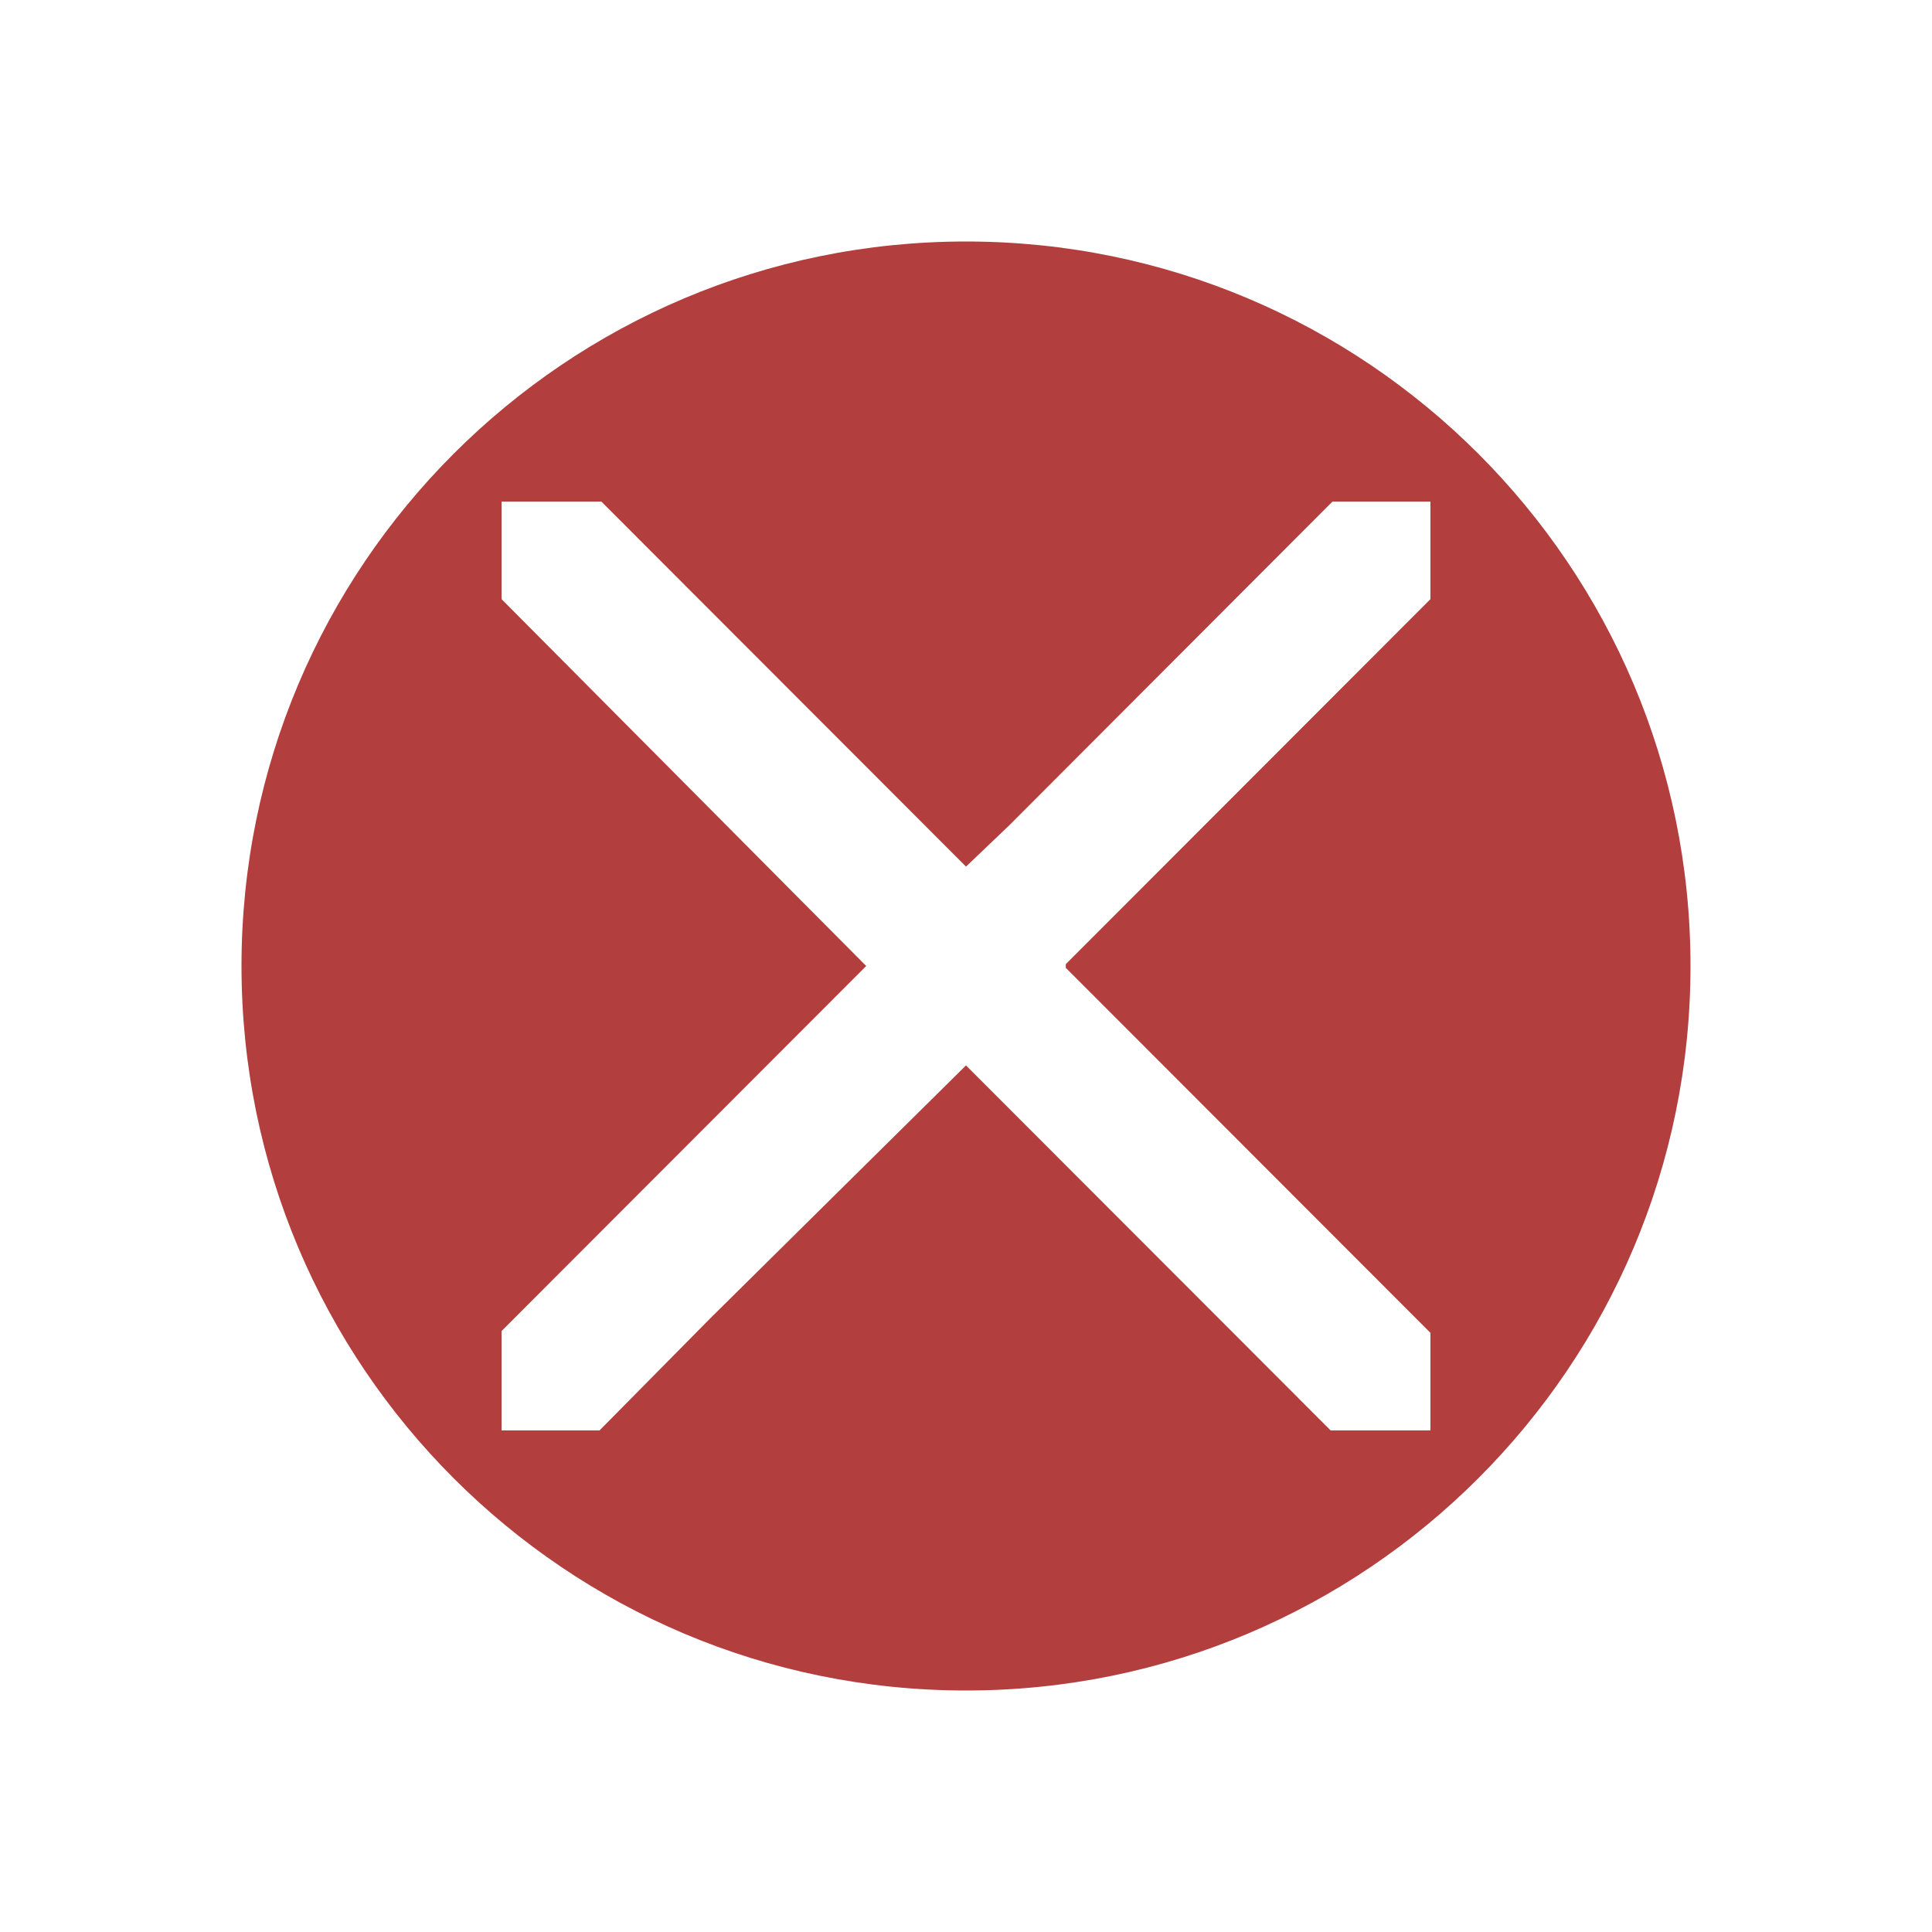
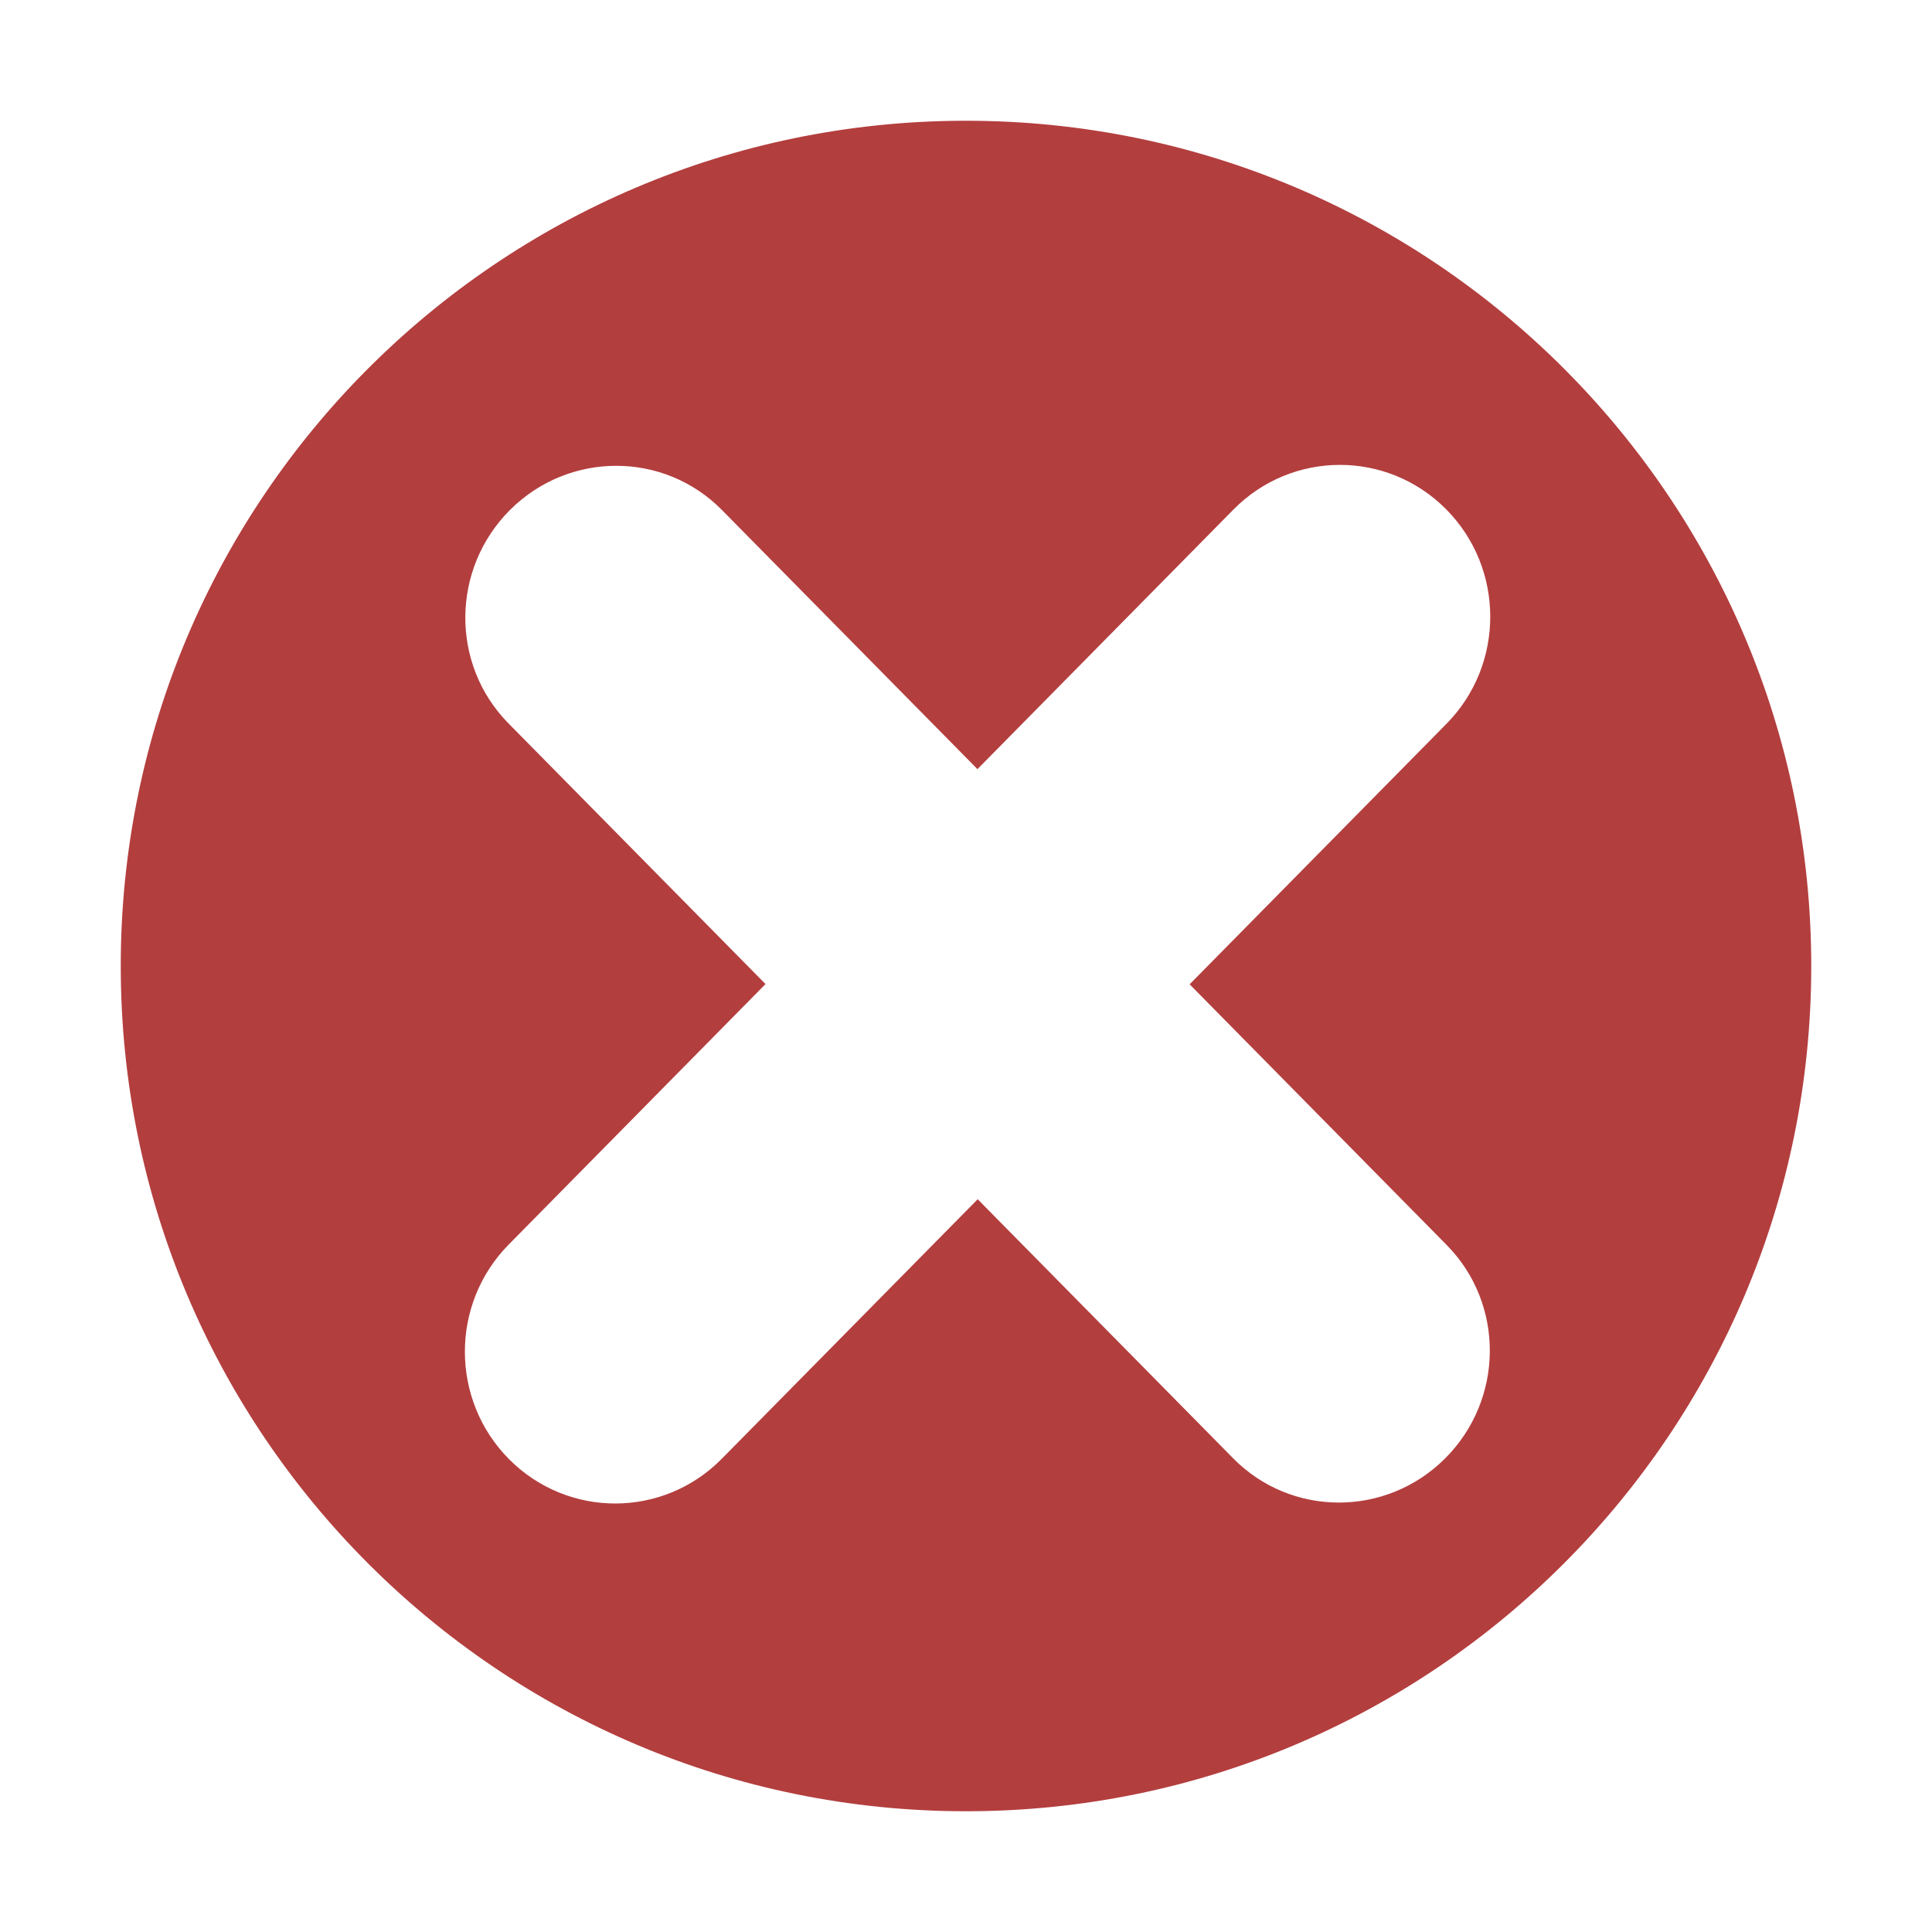
- <svg width="120" height="120">
-   <g transform="scale(0.1)">
-     <path d="M 600,1050 C 351.472,1050 150,848.528 150,600 150,351.472 351.472,150 600,150 c 248.528,0 450,201.472 450,450 0,248.528 -201.472,450 -450,450 z M 888.462,827.851 661.974,601.122 l 0,-2.244 226.488,-226.729 0,-60.611 -60.848,0 Q 727.339,411.986 627.043,512.451 613.524,525.358 600,538.267 l -226.487,-226.729 -61.975,0 0,60.611 L 538.026,600 311.538,826.729 l 0,61.733 60.848,0 q 34.363,-34.792 68.735,-69.59 L 600,661.733 l 226.487,226.729 61.975,0 0,-60.611 z" fill="#b33e3e" />
+ <svg width="160" height="160">
+   <g>
+     <path fill-rule="evenodd" clip-rule="evenodd" d="M 79.797 10 A 70 70 0 0 0 10 80 A 70 70 0 0 0 80 150 A 70 70 0 0 0 150 80 A 70 70 0 0 0 80 10 A 70 70 0 0 0 79.797 10 z M 110.934 38.5 C 114.12 38.491 117.31 39.711 119.748 42.16 C 124.621 47.057 124.641 55.018 119.795 59.938 L 98.52 81.516 L 119.818 103.115 C 124.625 108 124.559 115.91 119.672 120.787 C 114.784 125.662 106.926 125.65 102.121 120.766 L 80.969 99.316 L 59.777 120.807 C 54.928 125.73 47.044 125.751 42.168 120.854 C 37.295 115.957 37.274 107.996 42.121 103.076 L 63.396 81.496 L 42.1 59.898 C 37.293 55.014 37.357 47.102 42.244 42.225 C 47.132 37.351 54.992 37.362 59.797 42.246 L 80.949 63.697 L 102.141 42.207 C 104.565 39.745 107.747 38.509 110.934 38.5 z " fill="#b33e3e" />
  </g>
</svg>
